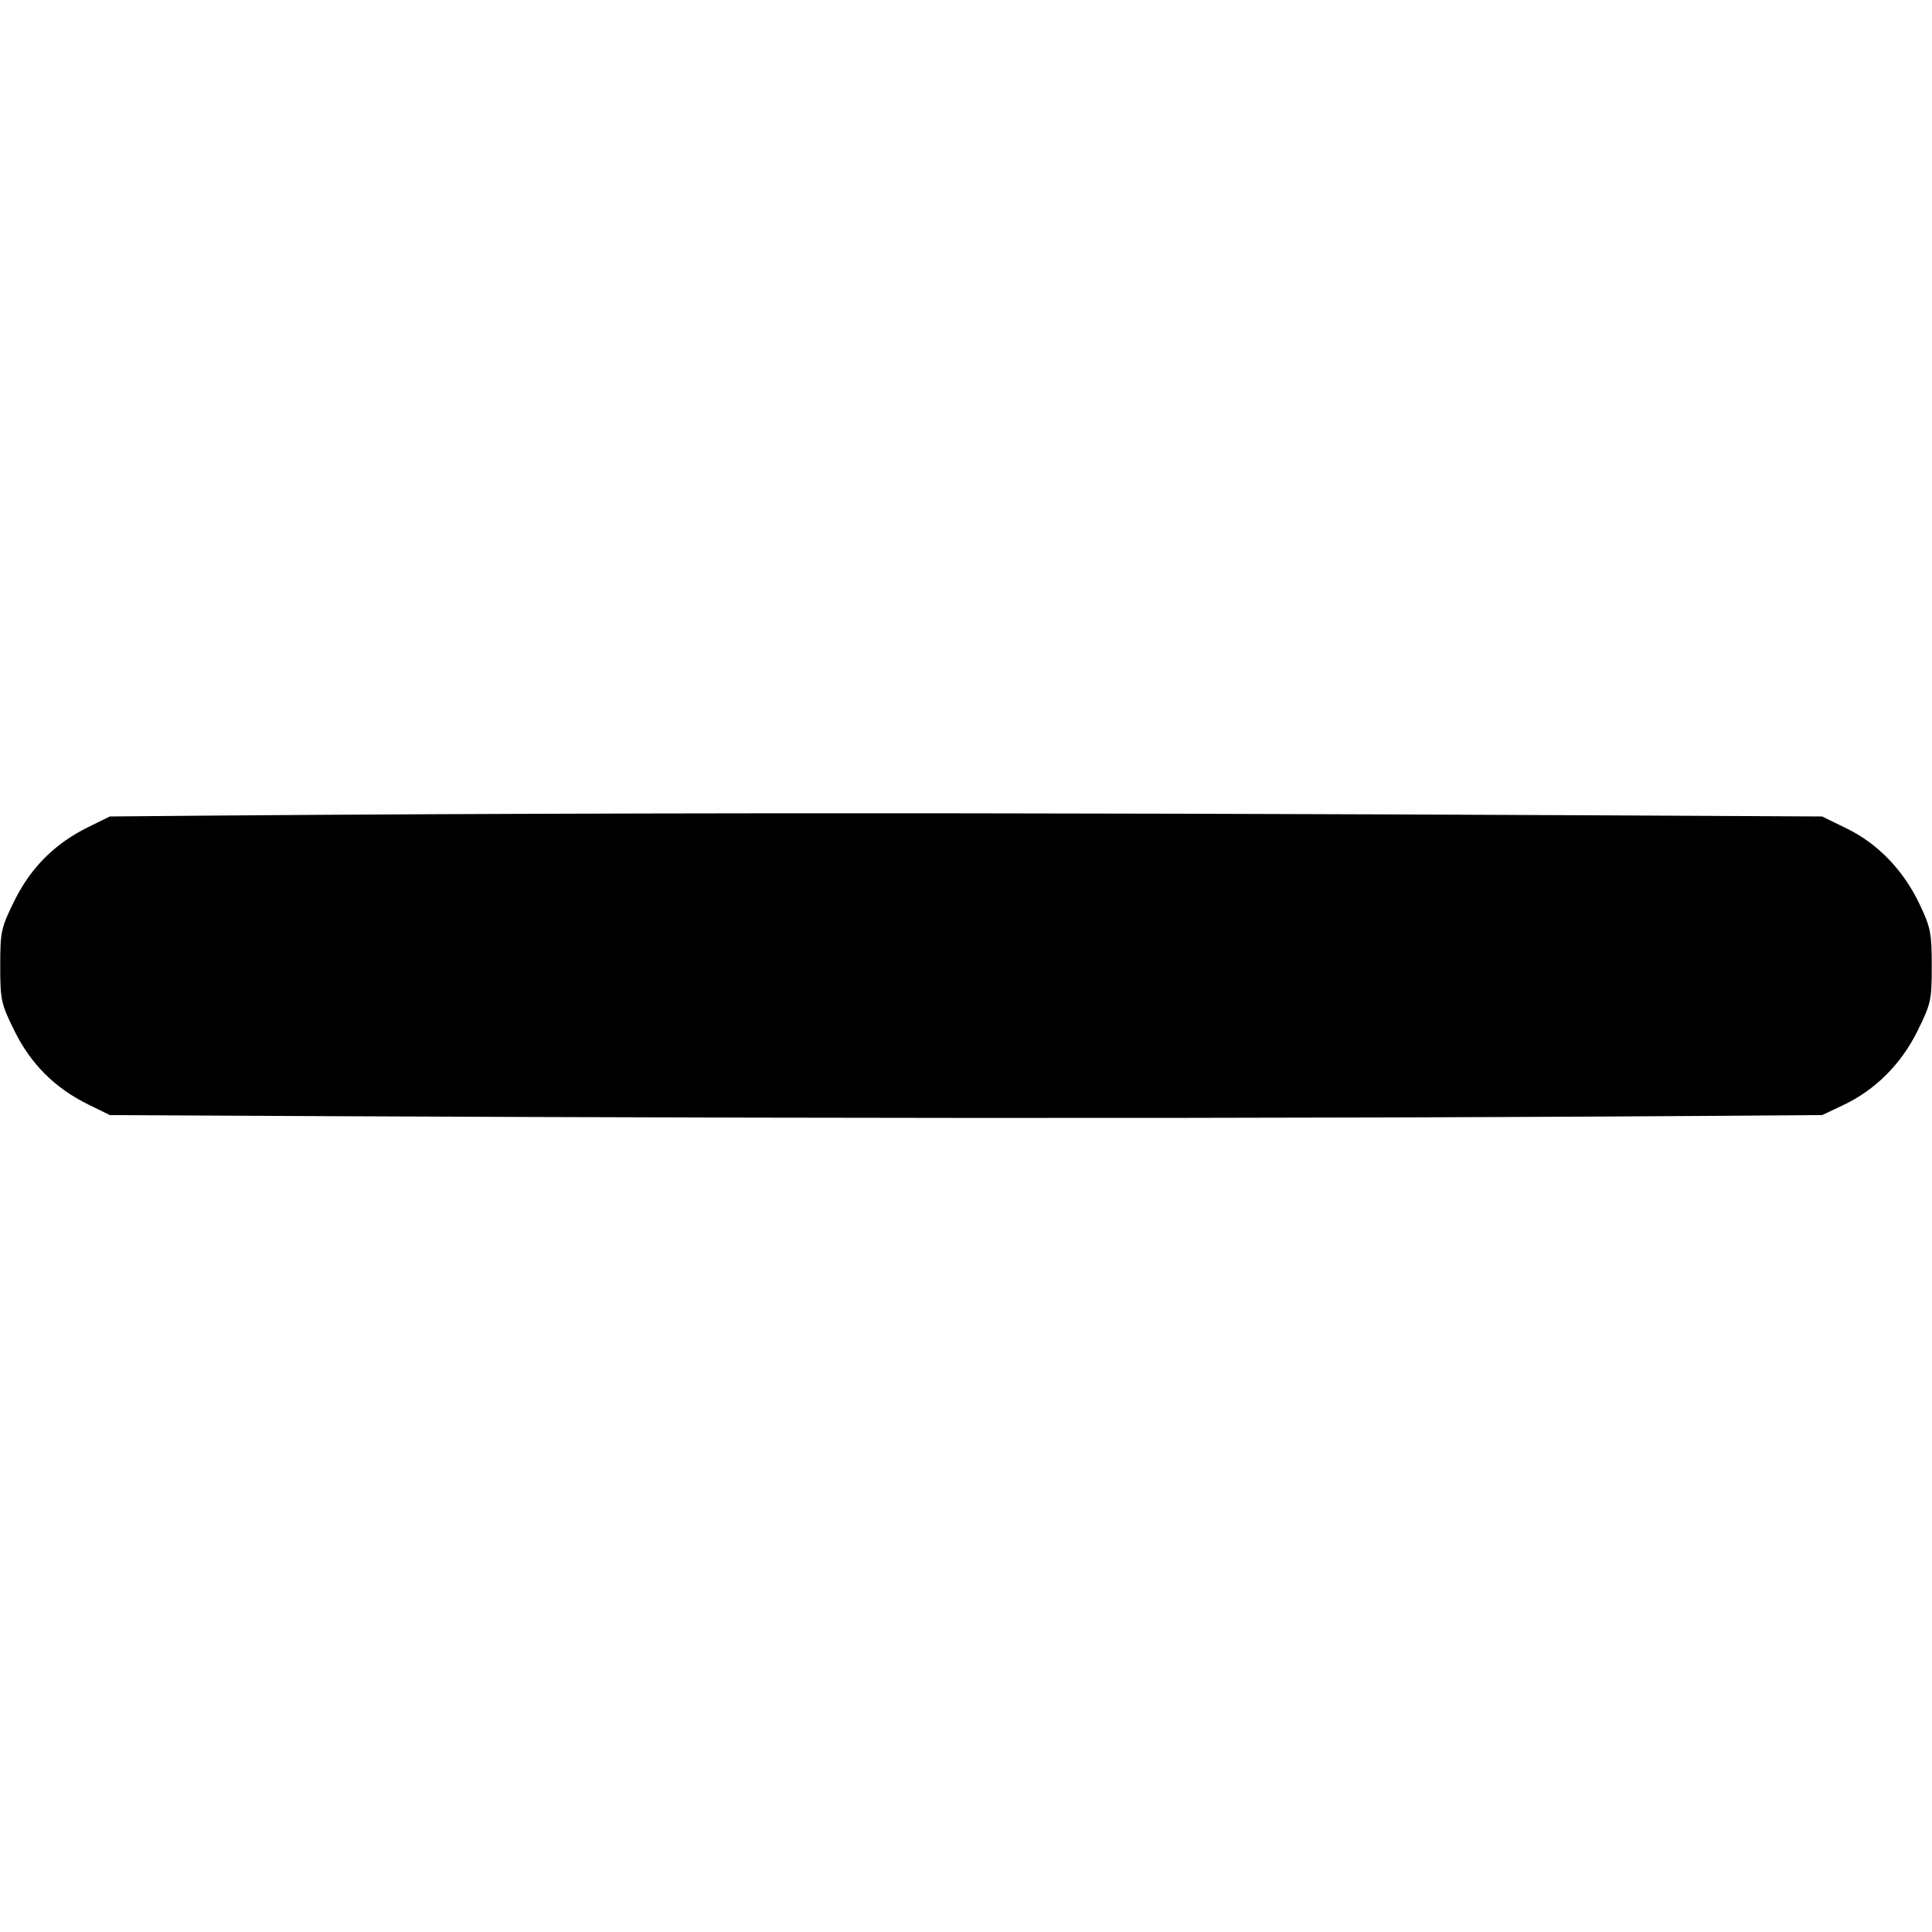
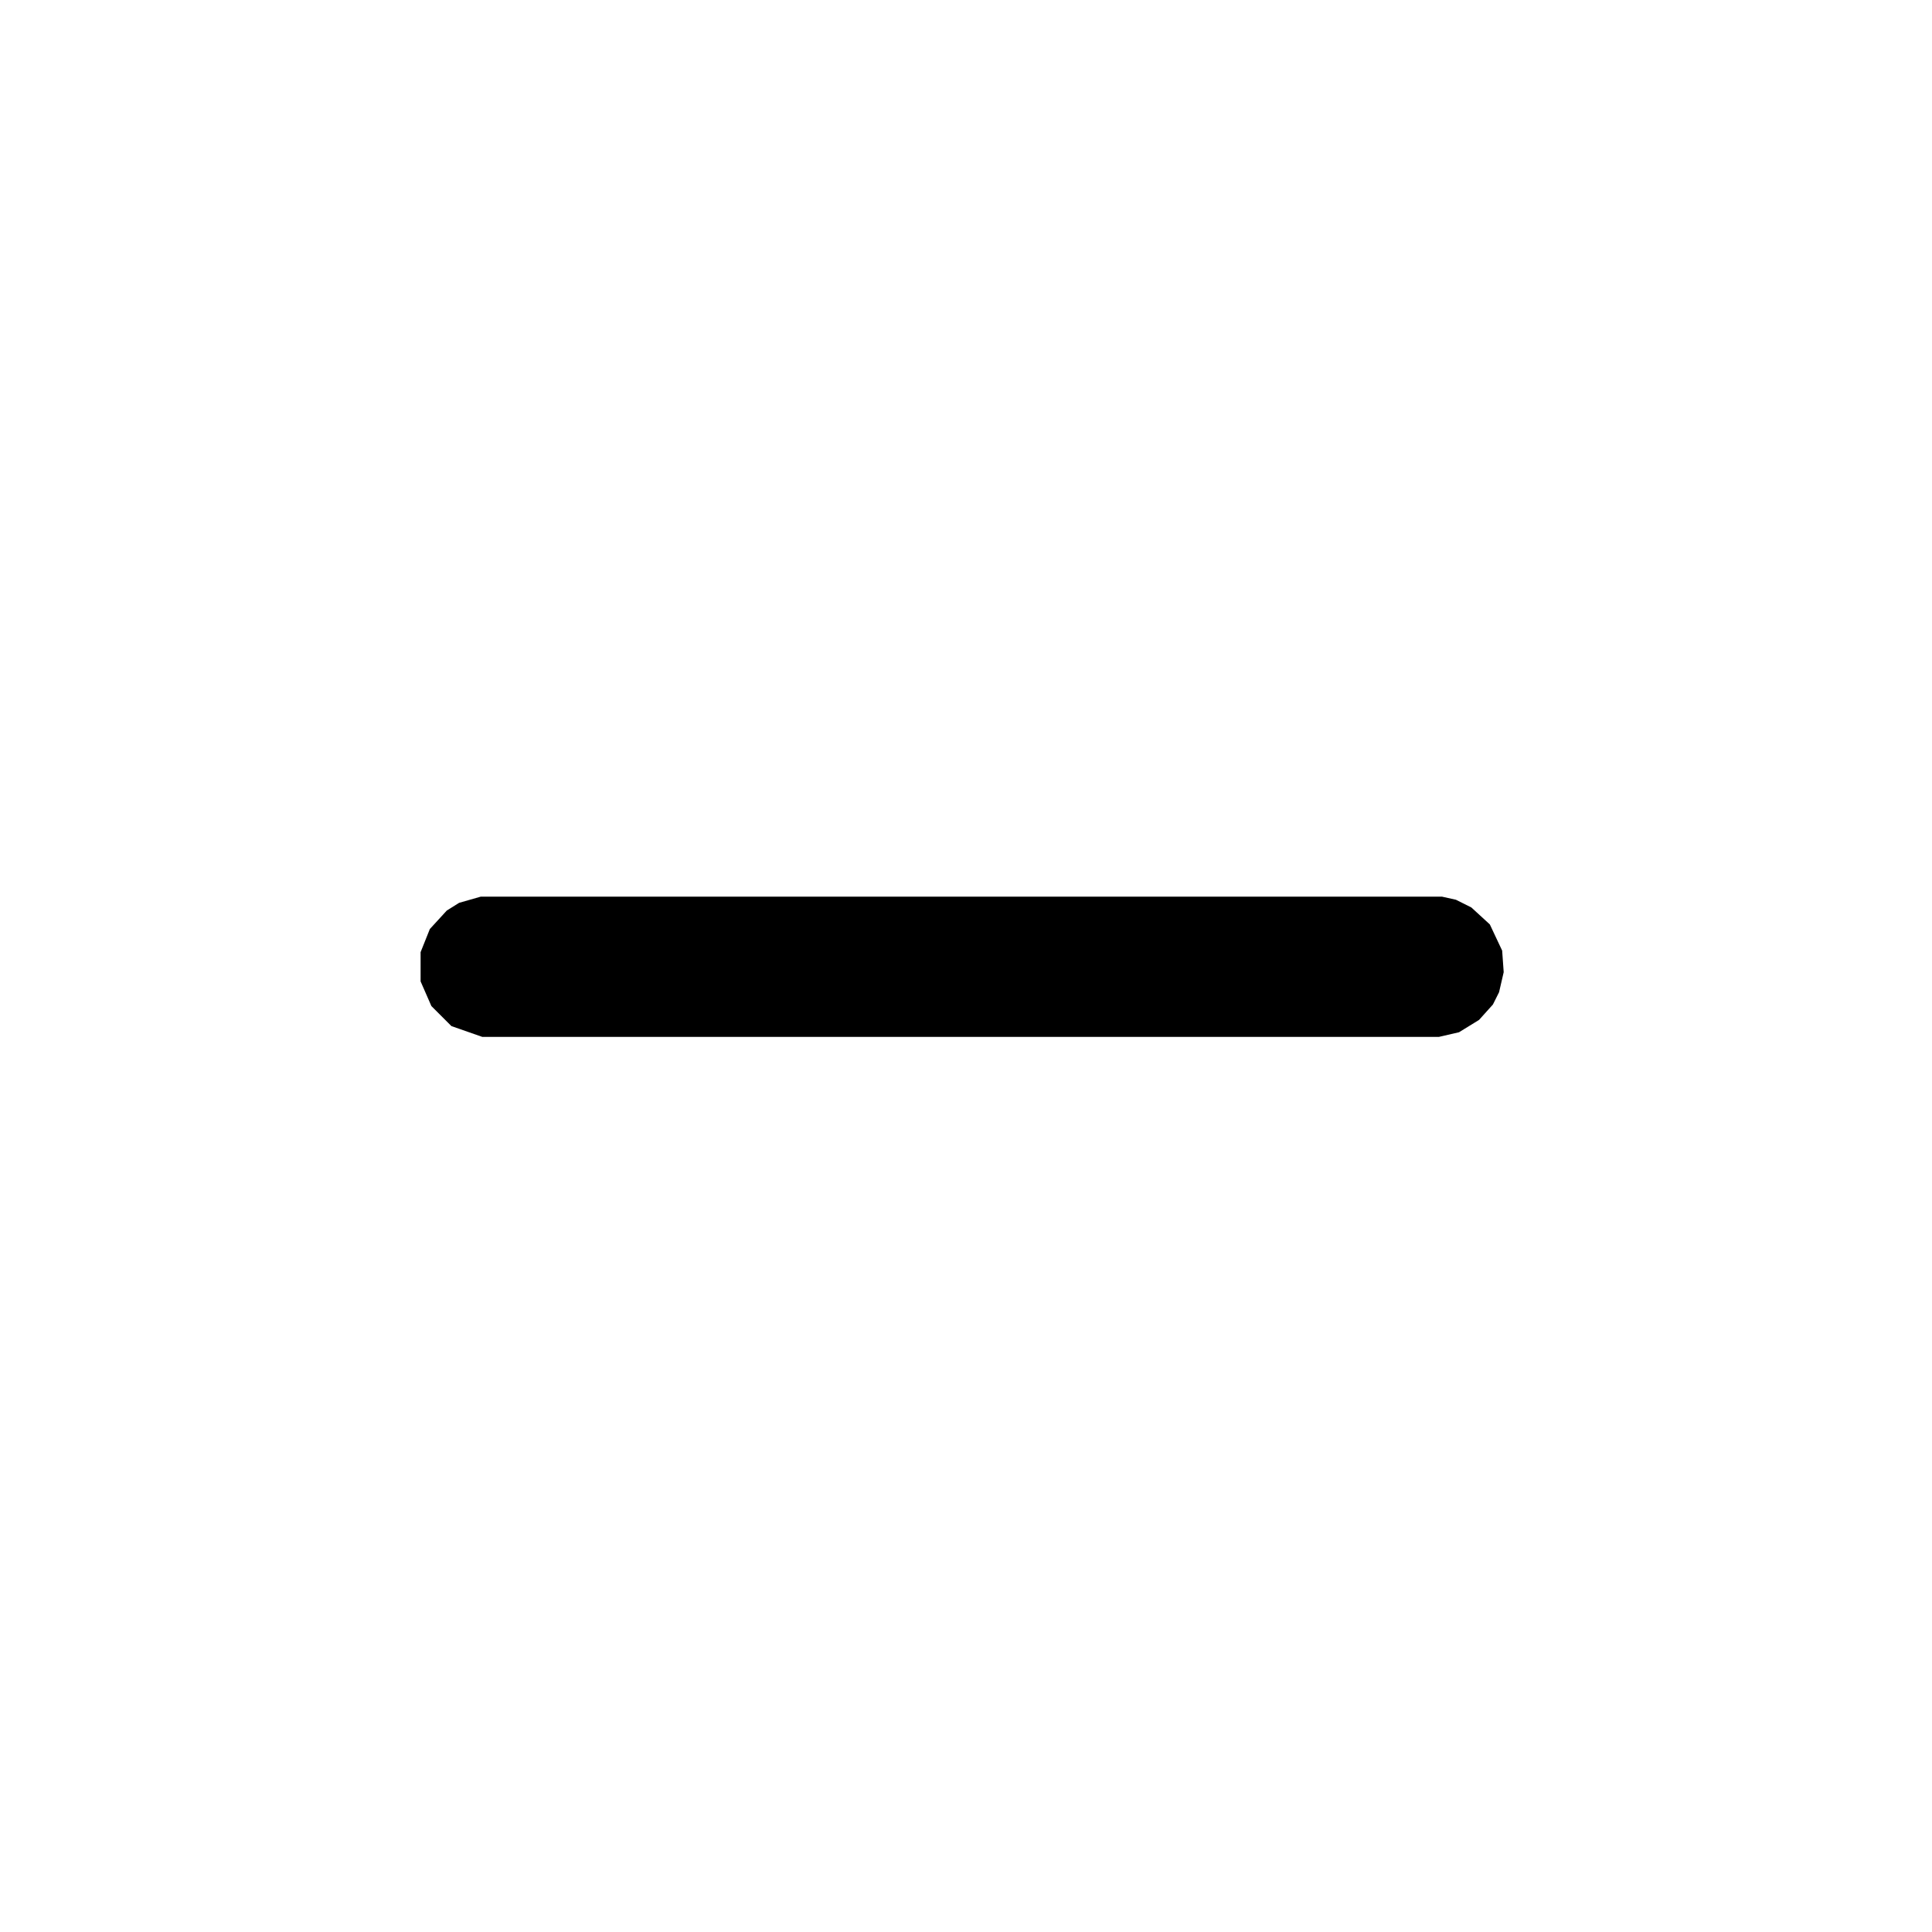
- <svg xmlns="http://www.w3.org/2000/svg" viewBox="-0.016 0 135.234 135.234">
-   <defs id="defs1" />
-   <g id="layer1" transform="translate(-34.3354,-82.15744)">
-     <path style="fill:currentColor" d="m 42.008,160.21 -1.506,-0.74 c -2.334,-1.146 -4.02,-2.827 -5.17,-5.154 -0.943,-1.908 -0.996,-2.152 -0.996,-4.557 0,-2.405 0.053,-2.649 0.996,-4.557 1.15,-2.327 2.837,-4.008 5.17,-5.154 l 1.506,-0.74 c 39.952,-0.373 79.904,-0.215 119.856,0 l 1.743,0.853 c 2.173,1.063 3.96,2.928 5.087,5.306 0.764,1.613 0.843,2.014 0.843,4.306 0,2.389 -0.054,2.638 -0.996,4.543 -1.155,2.337 -2.961,4.138 -5.221,5.206 l -1.455,0.688 c -39.952,0.316 -79.904,0.215 -119.856,0 z" id="path1" />
-   </g>
+ <svg xmlns="http://www.w3.org/2000/svg" viewBox="0 0 1254 1254">
+   <path fill="currentColor" fill-rule="evenodd" d="M273,618 L273,637 L280,653 L293,666 L313,673 L934,673 L947,670 L960,662 L969,652 L973,644 L976,631 L975,617 L967,600 L955,589 L945,584 L936,582 L312,582 L298,586 L290,591 L279,603 Z" />
</svg>
